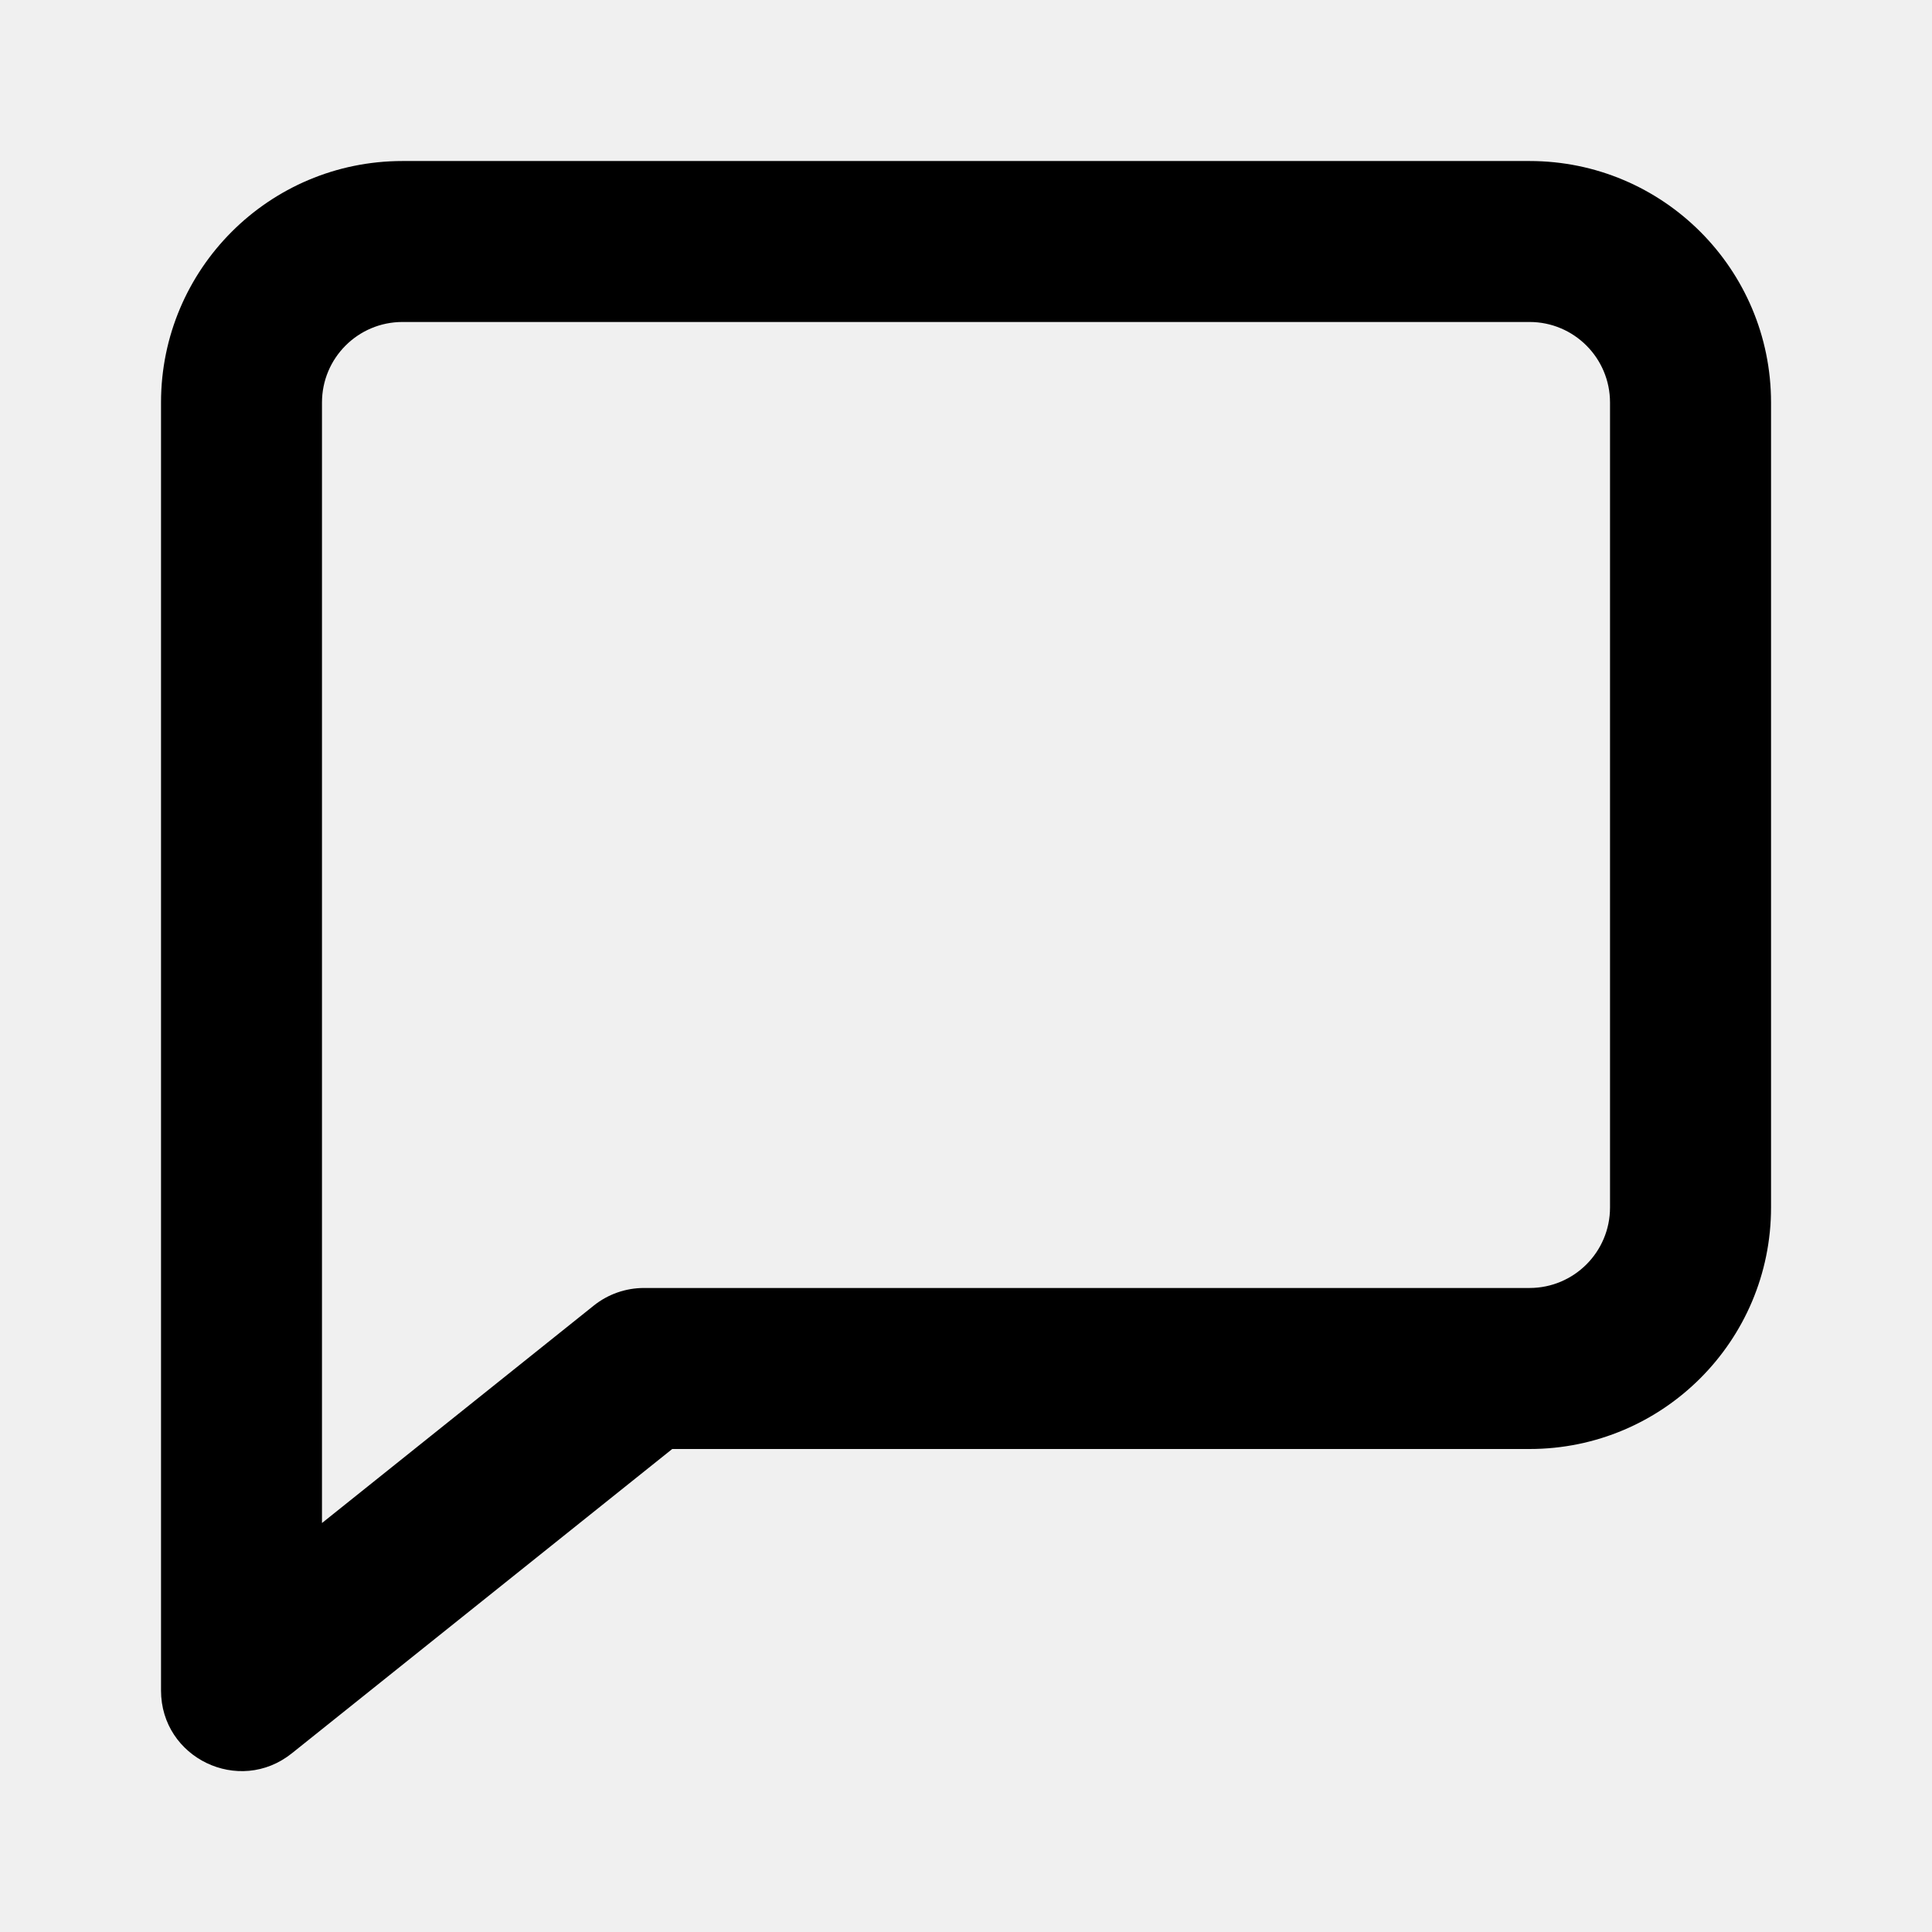
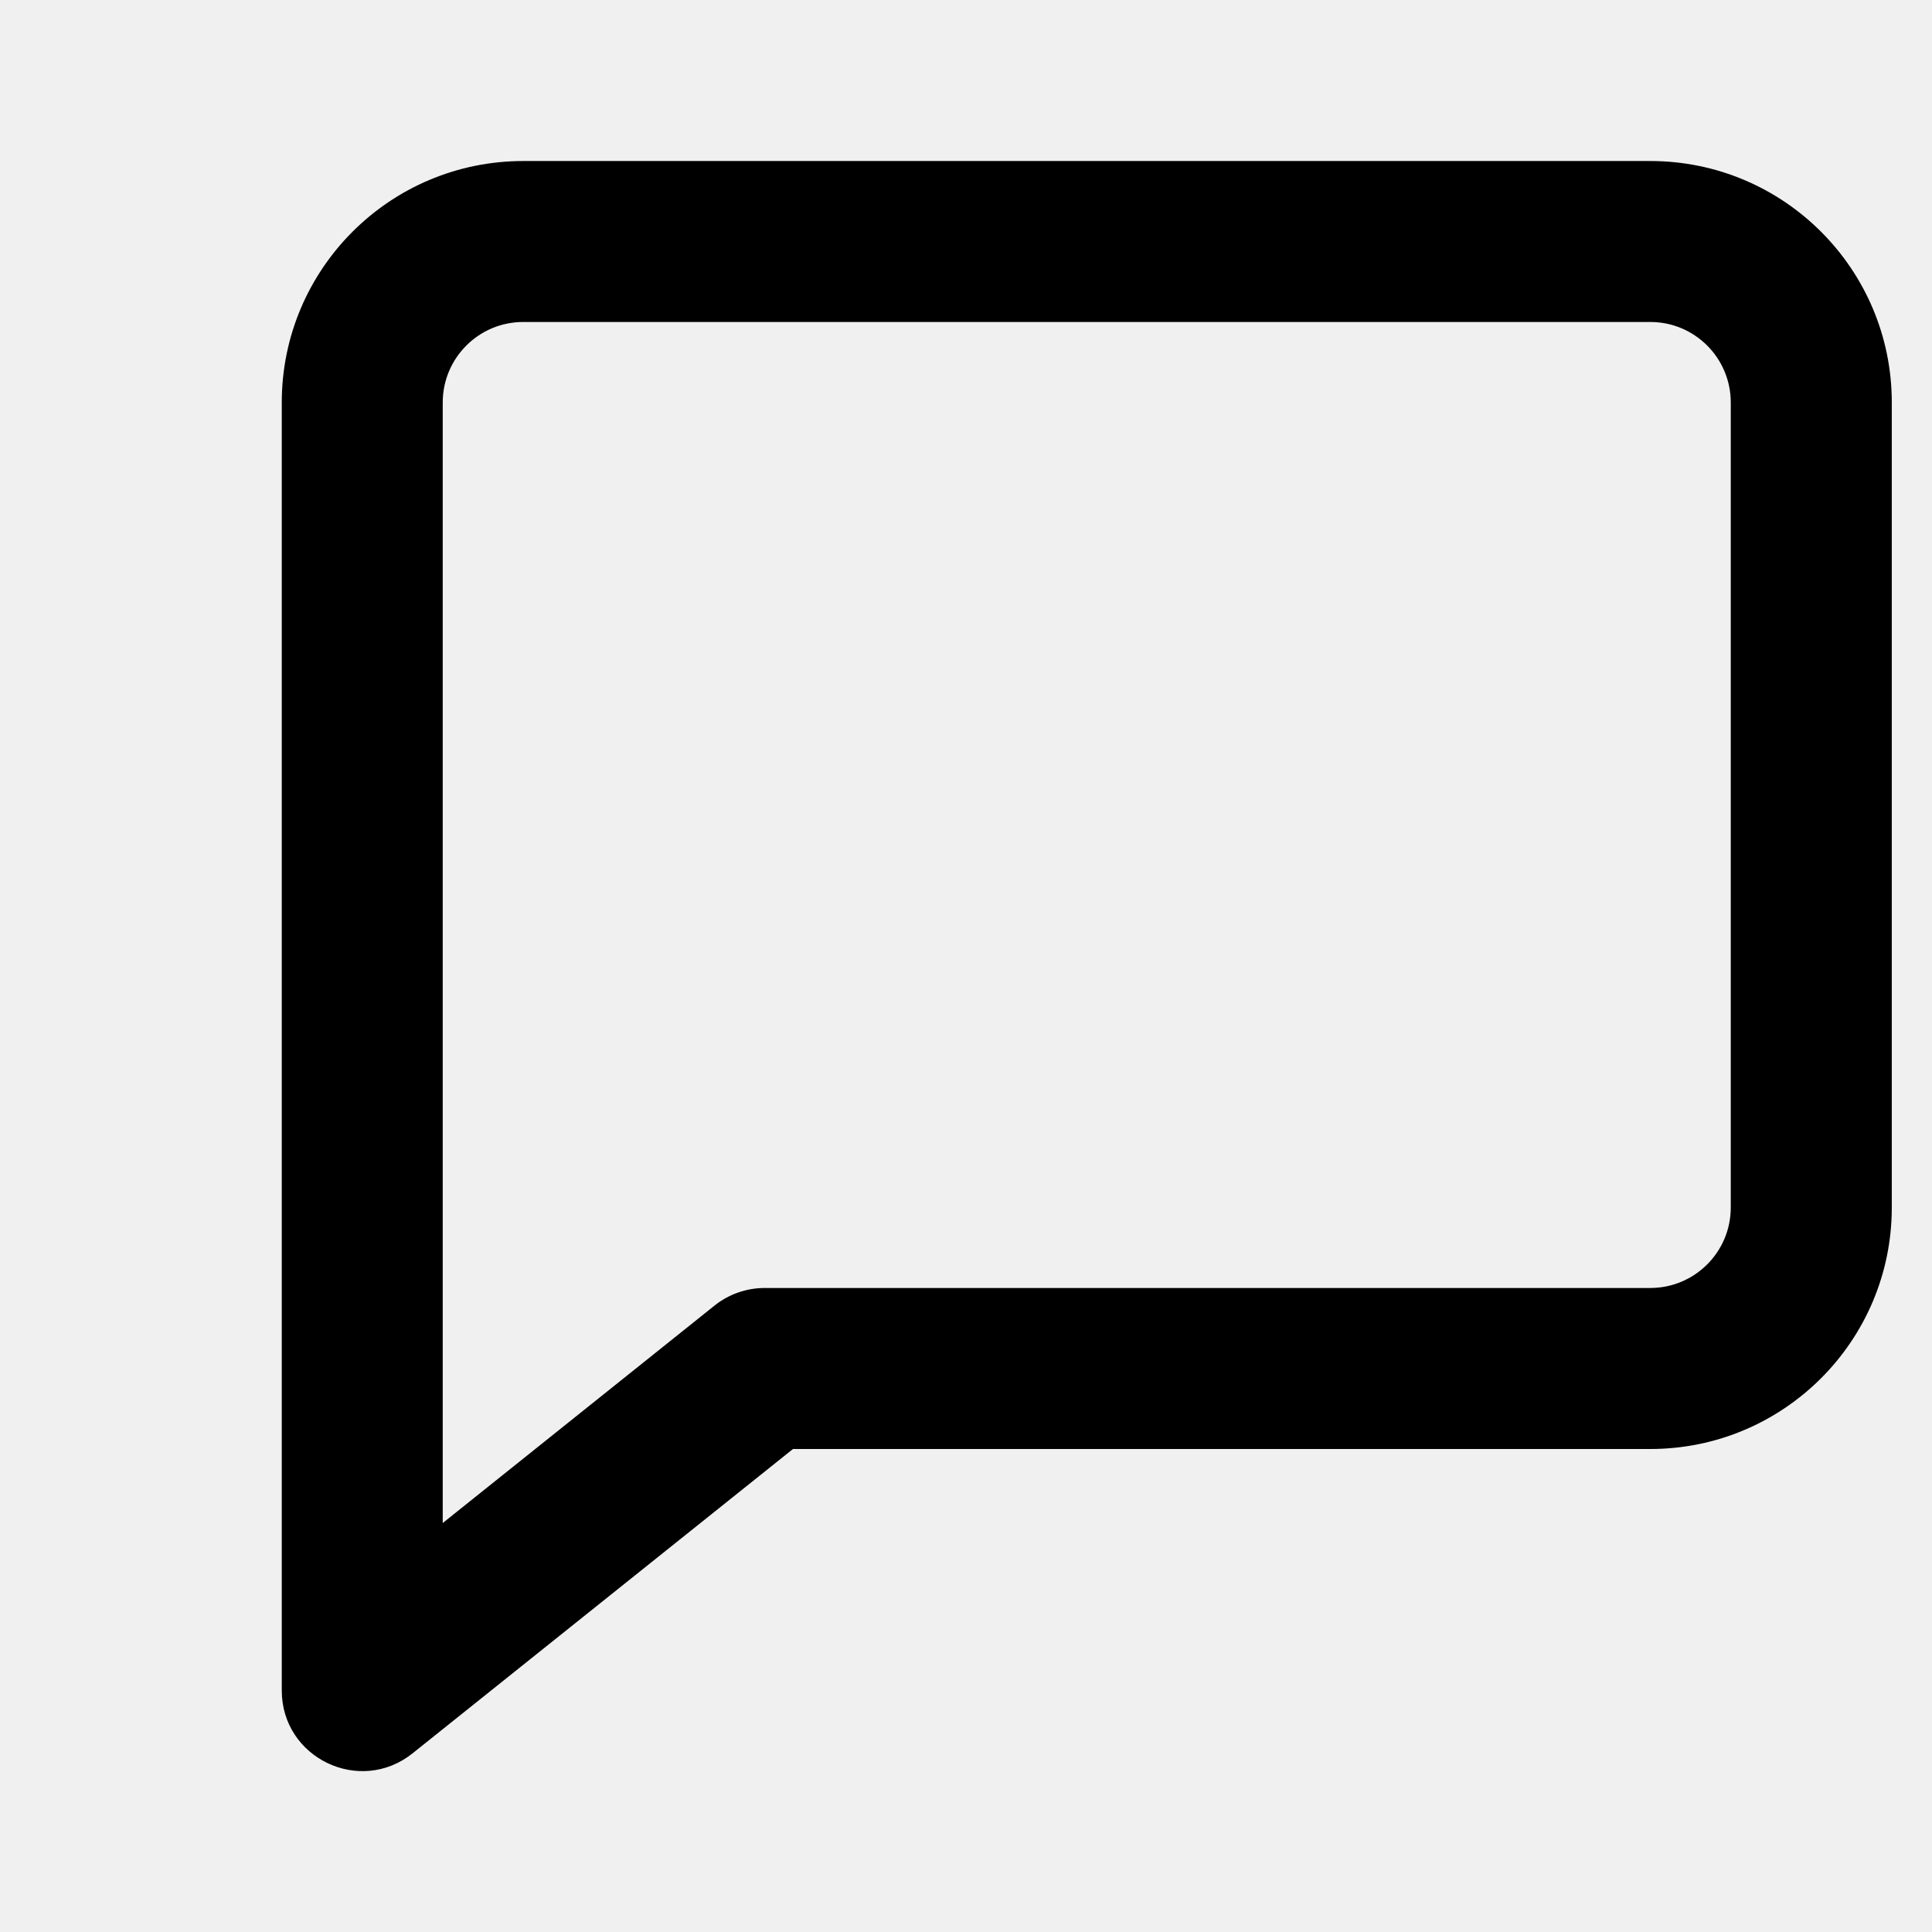
- <svg xmlns="http://www.w3.org/2000/svg" width="32" height="32" viewBox="0 0 32 32" fill="#000000">
+ <svg xmlns="http://www.w3.org/2000/svg" width="32" height="32" viewBox="0 0 28 32" fill="#000000">
  <rect id="ic32-chat" width="32" height="32" fill="#FFFFFF" fill-opacity="0" />
  <path id="Icon" d="M11.134 24L4.833 29.041C3.96 29.739 2.667 29.118 2.667 28L2.667 6.667C2.667 4.457 4.458 2.667 6.667 2.667L25.334 2.667C27.543 2.667 29.334 4.457 29.334 6.667L29.334 20C29.334 22.209 27.543 24 25.334 24L11.134 24ZM9.834 21.625L5.333 25.226L5.333 6.667C5.333 5.93 5.93 5.333 6.667 5.333L25.334 5.333C26.07 5.333 26.667 5.93 26.667 6.667L26.667 20C26.667 20.736 26.07 21.333 25.334 21.333L10.667 21.333C10.364 21.333 10.07 21.436 9.834 21.625Z" clip-rule="evenodd" fill-opacity="1" fill-rule="evenodd" />
</svg>
